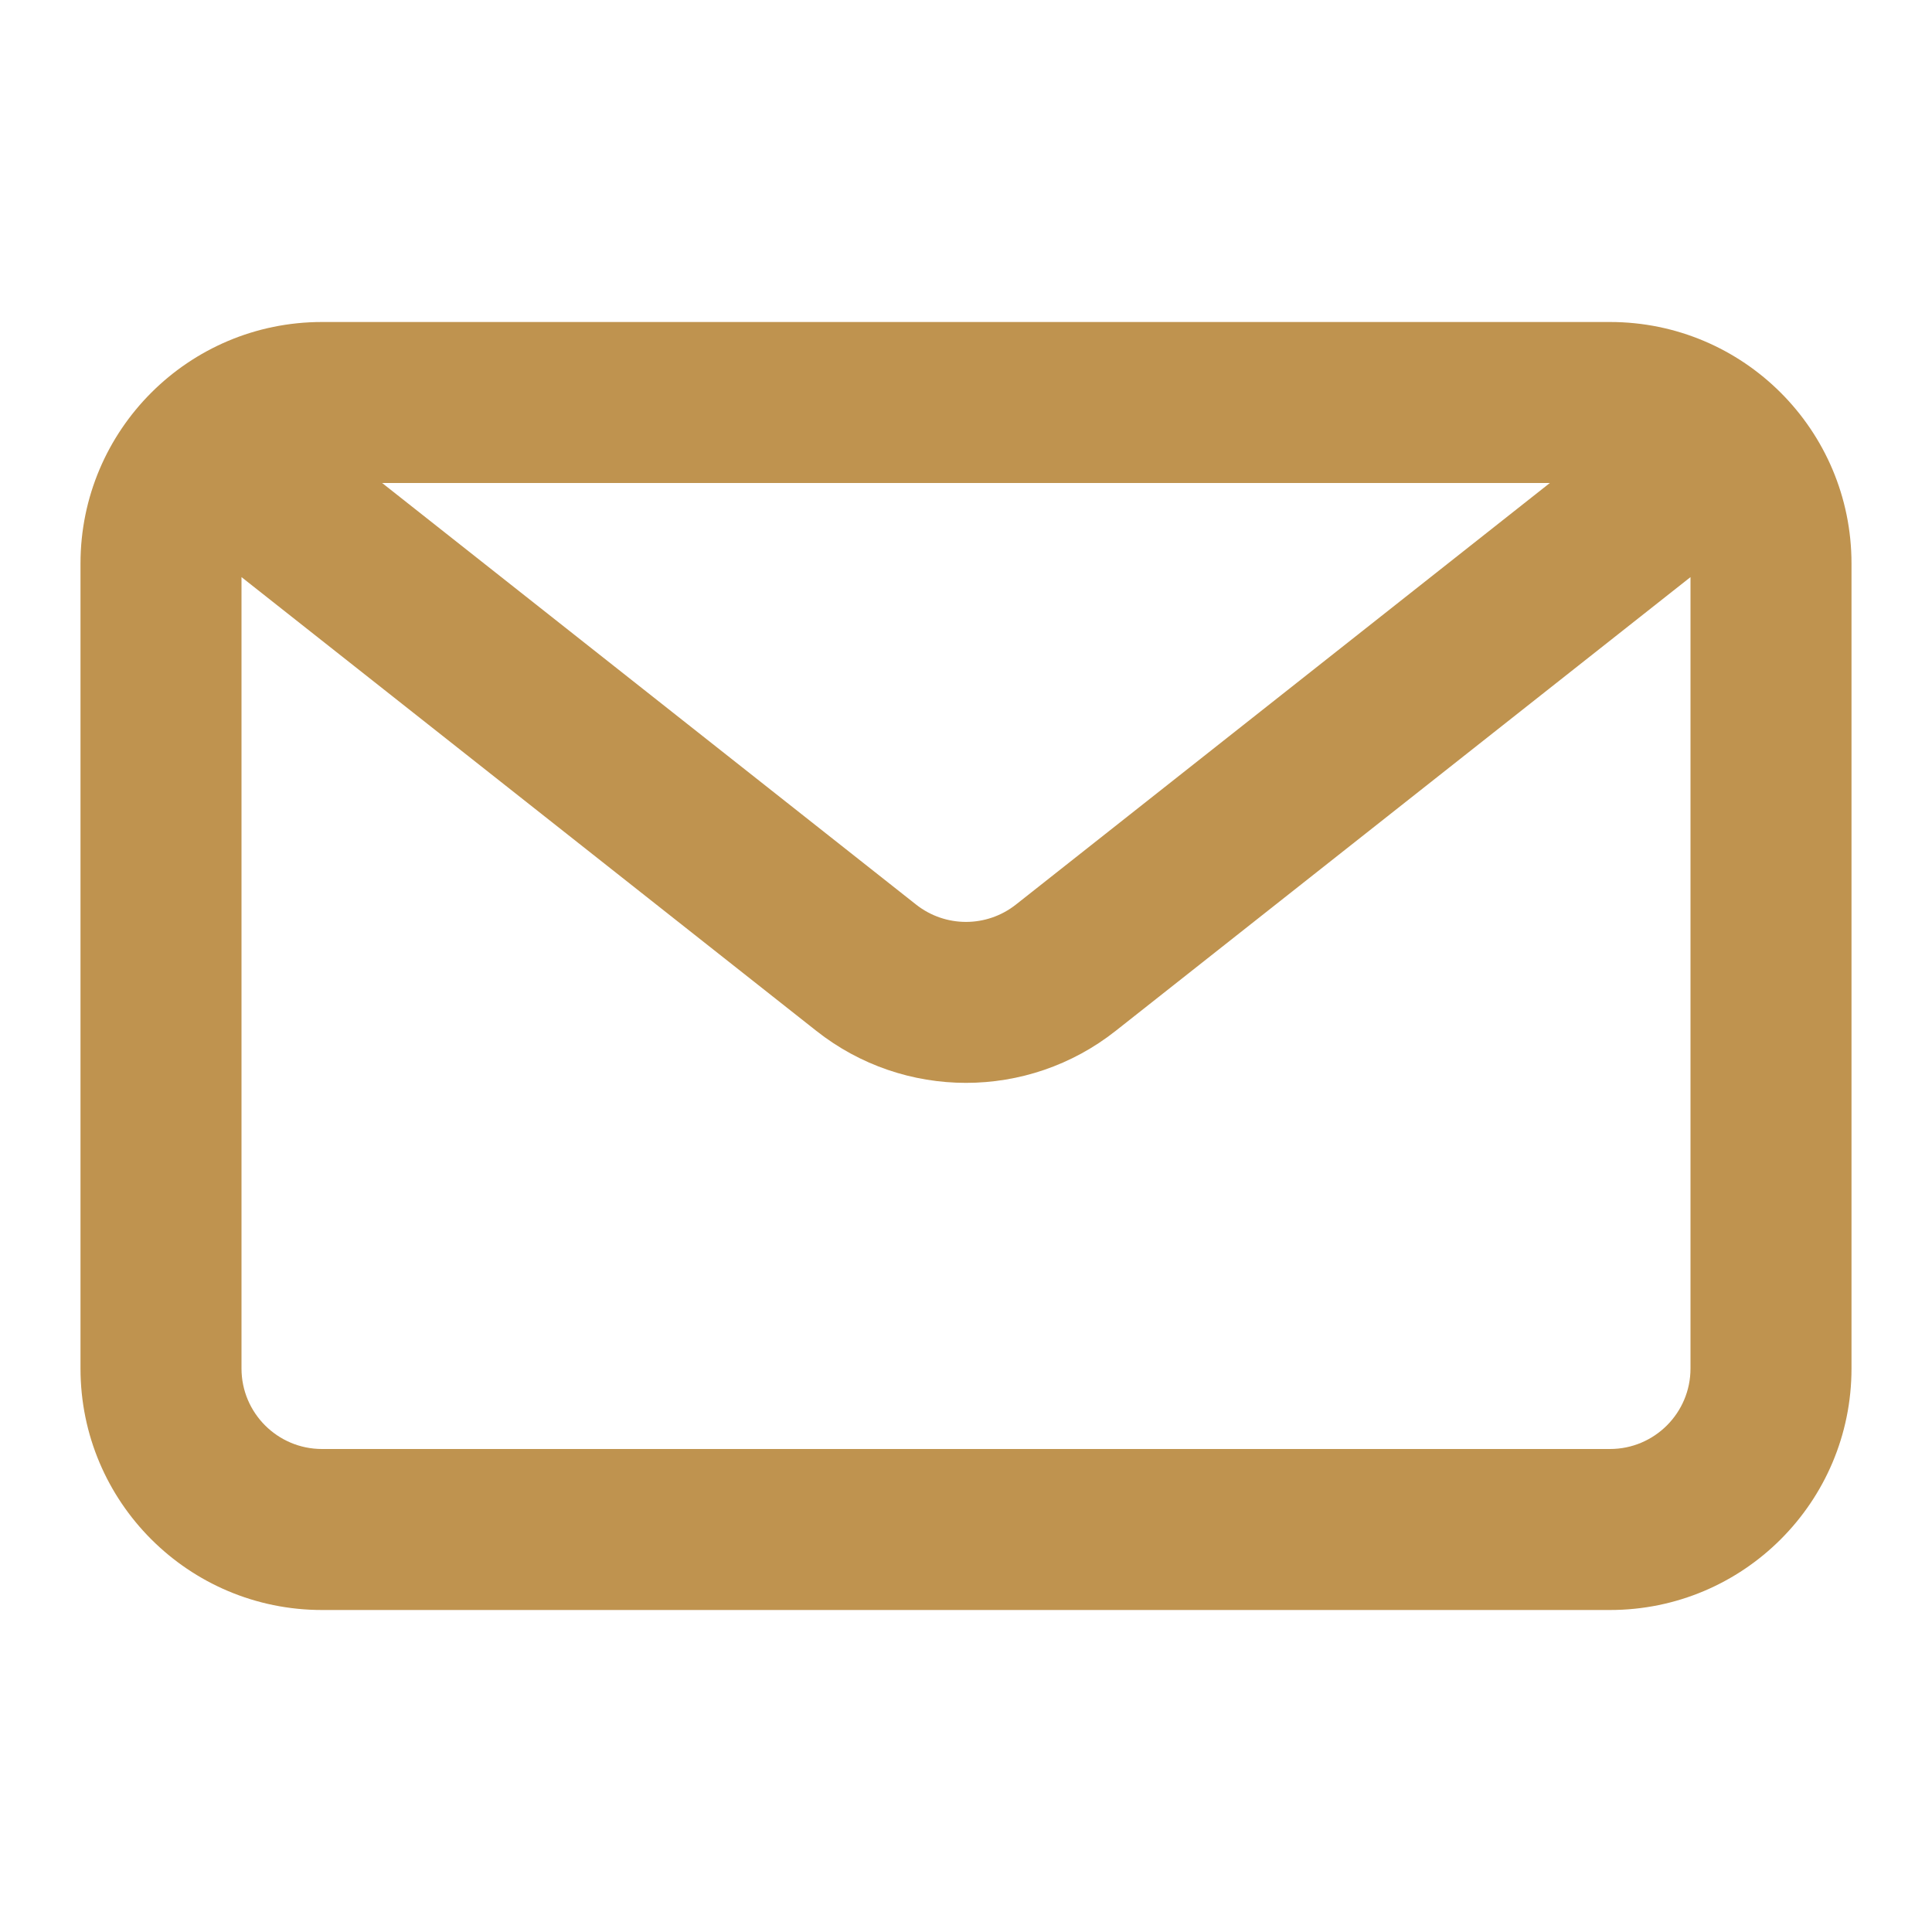
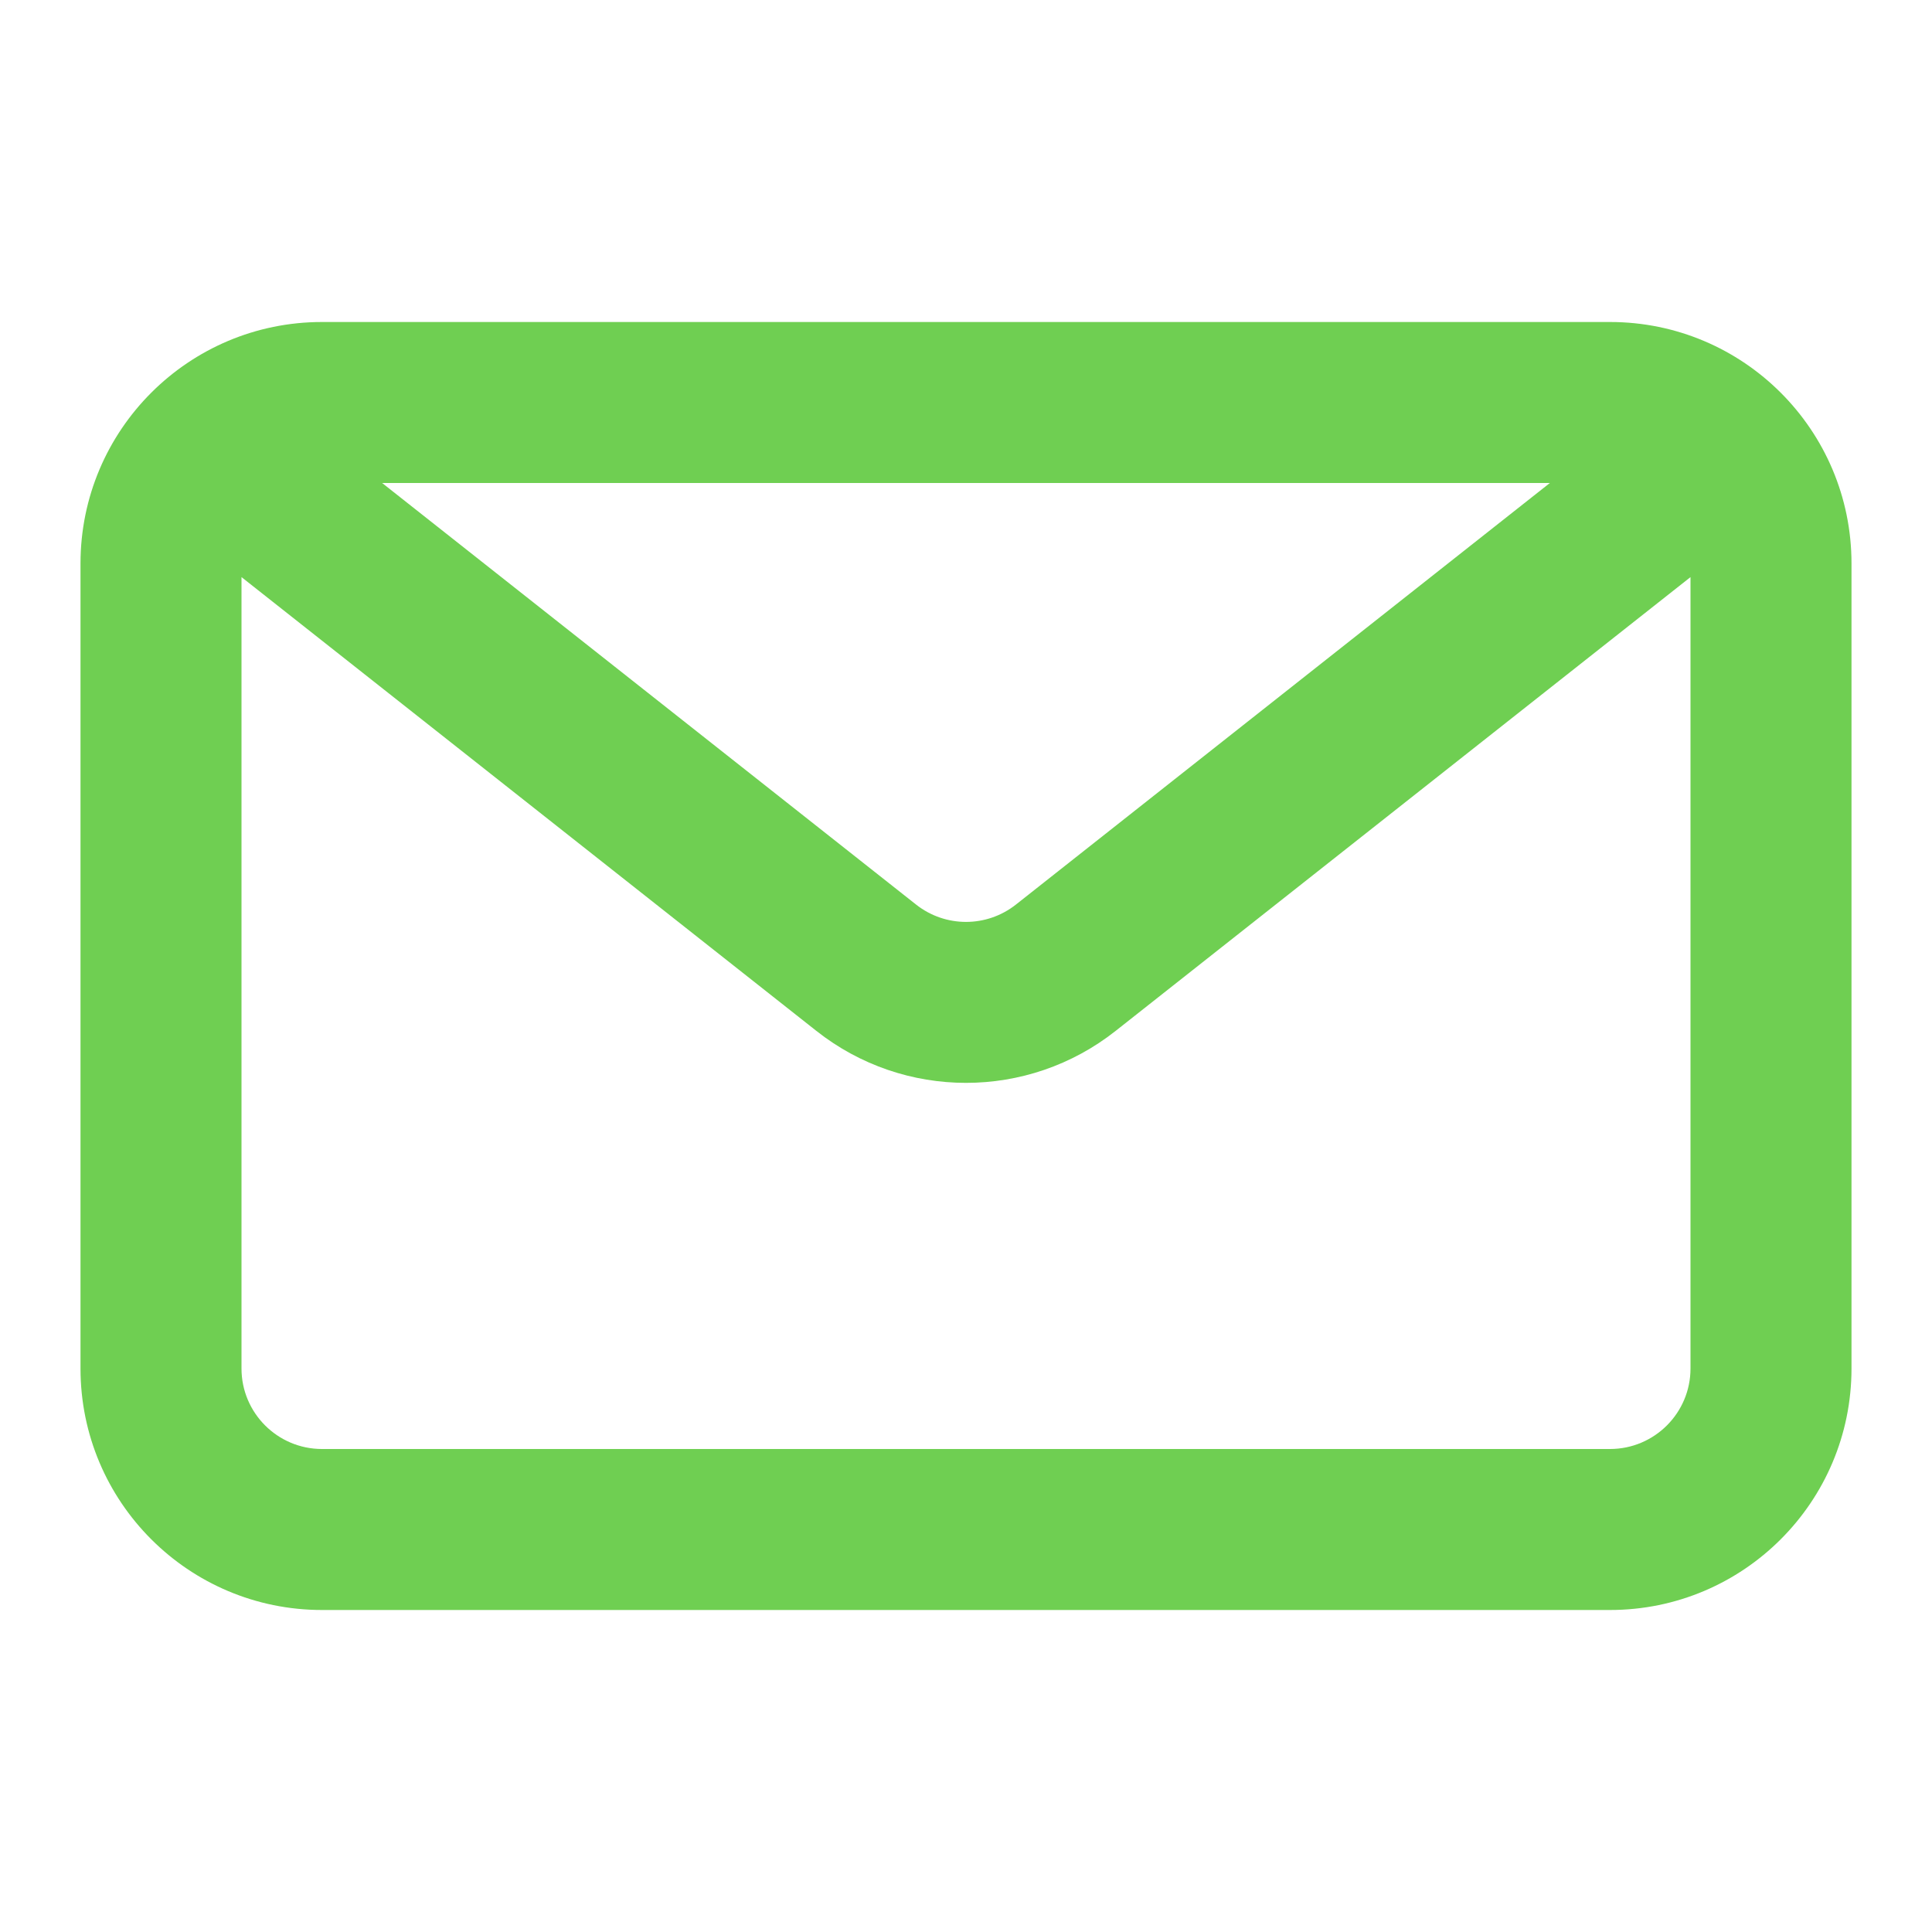
<svg xmlns="http://www.w3.org/2000/svg" width="800px" height="800px" viewBox="0 0 24 24" fill="none">
  <g id="SVGRepo_bgCarrier" stroke-width="0" />
  <g id="SVGRepo_tracerCarrier" stroke-linecap="round" stroke-linejoin="round" />
  <g id="SVGRepo_iconCarrier">
-     <path fill-rule="evenodd" clip-rule="evenodd" d="M20 4C21.657 4 23 5.343 23 7V17C23 18.657 21.657 20 20 20H4C2.343 20 1 18.657 1 17V7C1 5.343 2.343 4 4 4H20ZM19.253 6H4.747L11.38 11.237C11.744 11.524 12.256 11.524 12.62 11.237L19.253 6ZM3 7.169V17C3 17.552 3.448 18 4 18H20C20.552 18 21 17.552 21 17V7.169L13.859 12.806C12.769 13.667 11.231 13.667 10.141 12.806L3 7.169Z" fill="#BF934F" />
+     <path fill-rule="evenodd" clip-rule="evenodd" d="M20 4C21.657 4 23 5.343 23 7V17C23 18.657 21.657 20 20 20H4C2.343 20 1 18.657 1 17V7C1 5.343 2.343 4 4 4H20ZM19.253 6H4.747L11.38 11.237C11.744 11.524 12.256 11.524 12.62 11.237L19.253 6ZM3 7.169V17C3 17.552 3.448 18 4 18H20C20.552 18 21 17.552 21 17V7.169L13.859 12.806C12.769 13.667 11.231 13.667 10.141 12.806L3 7.169Z" fill="#6fcf52" />
  </g>
</svg>
